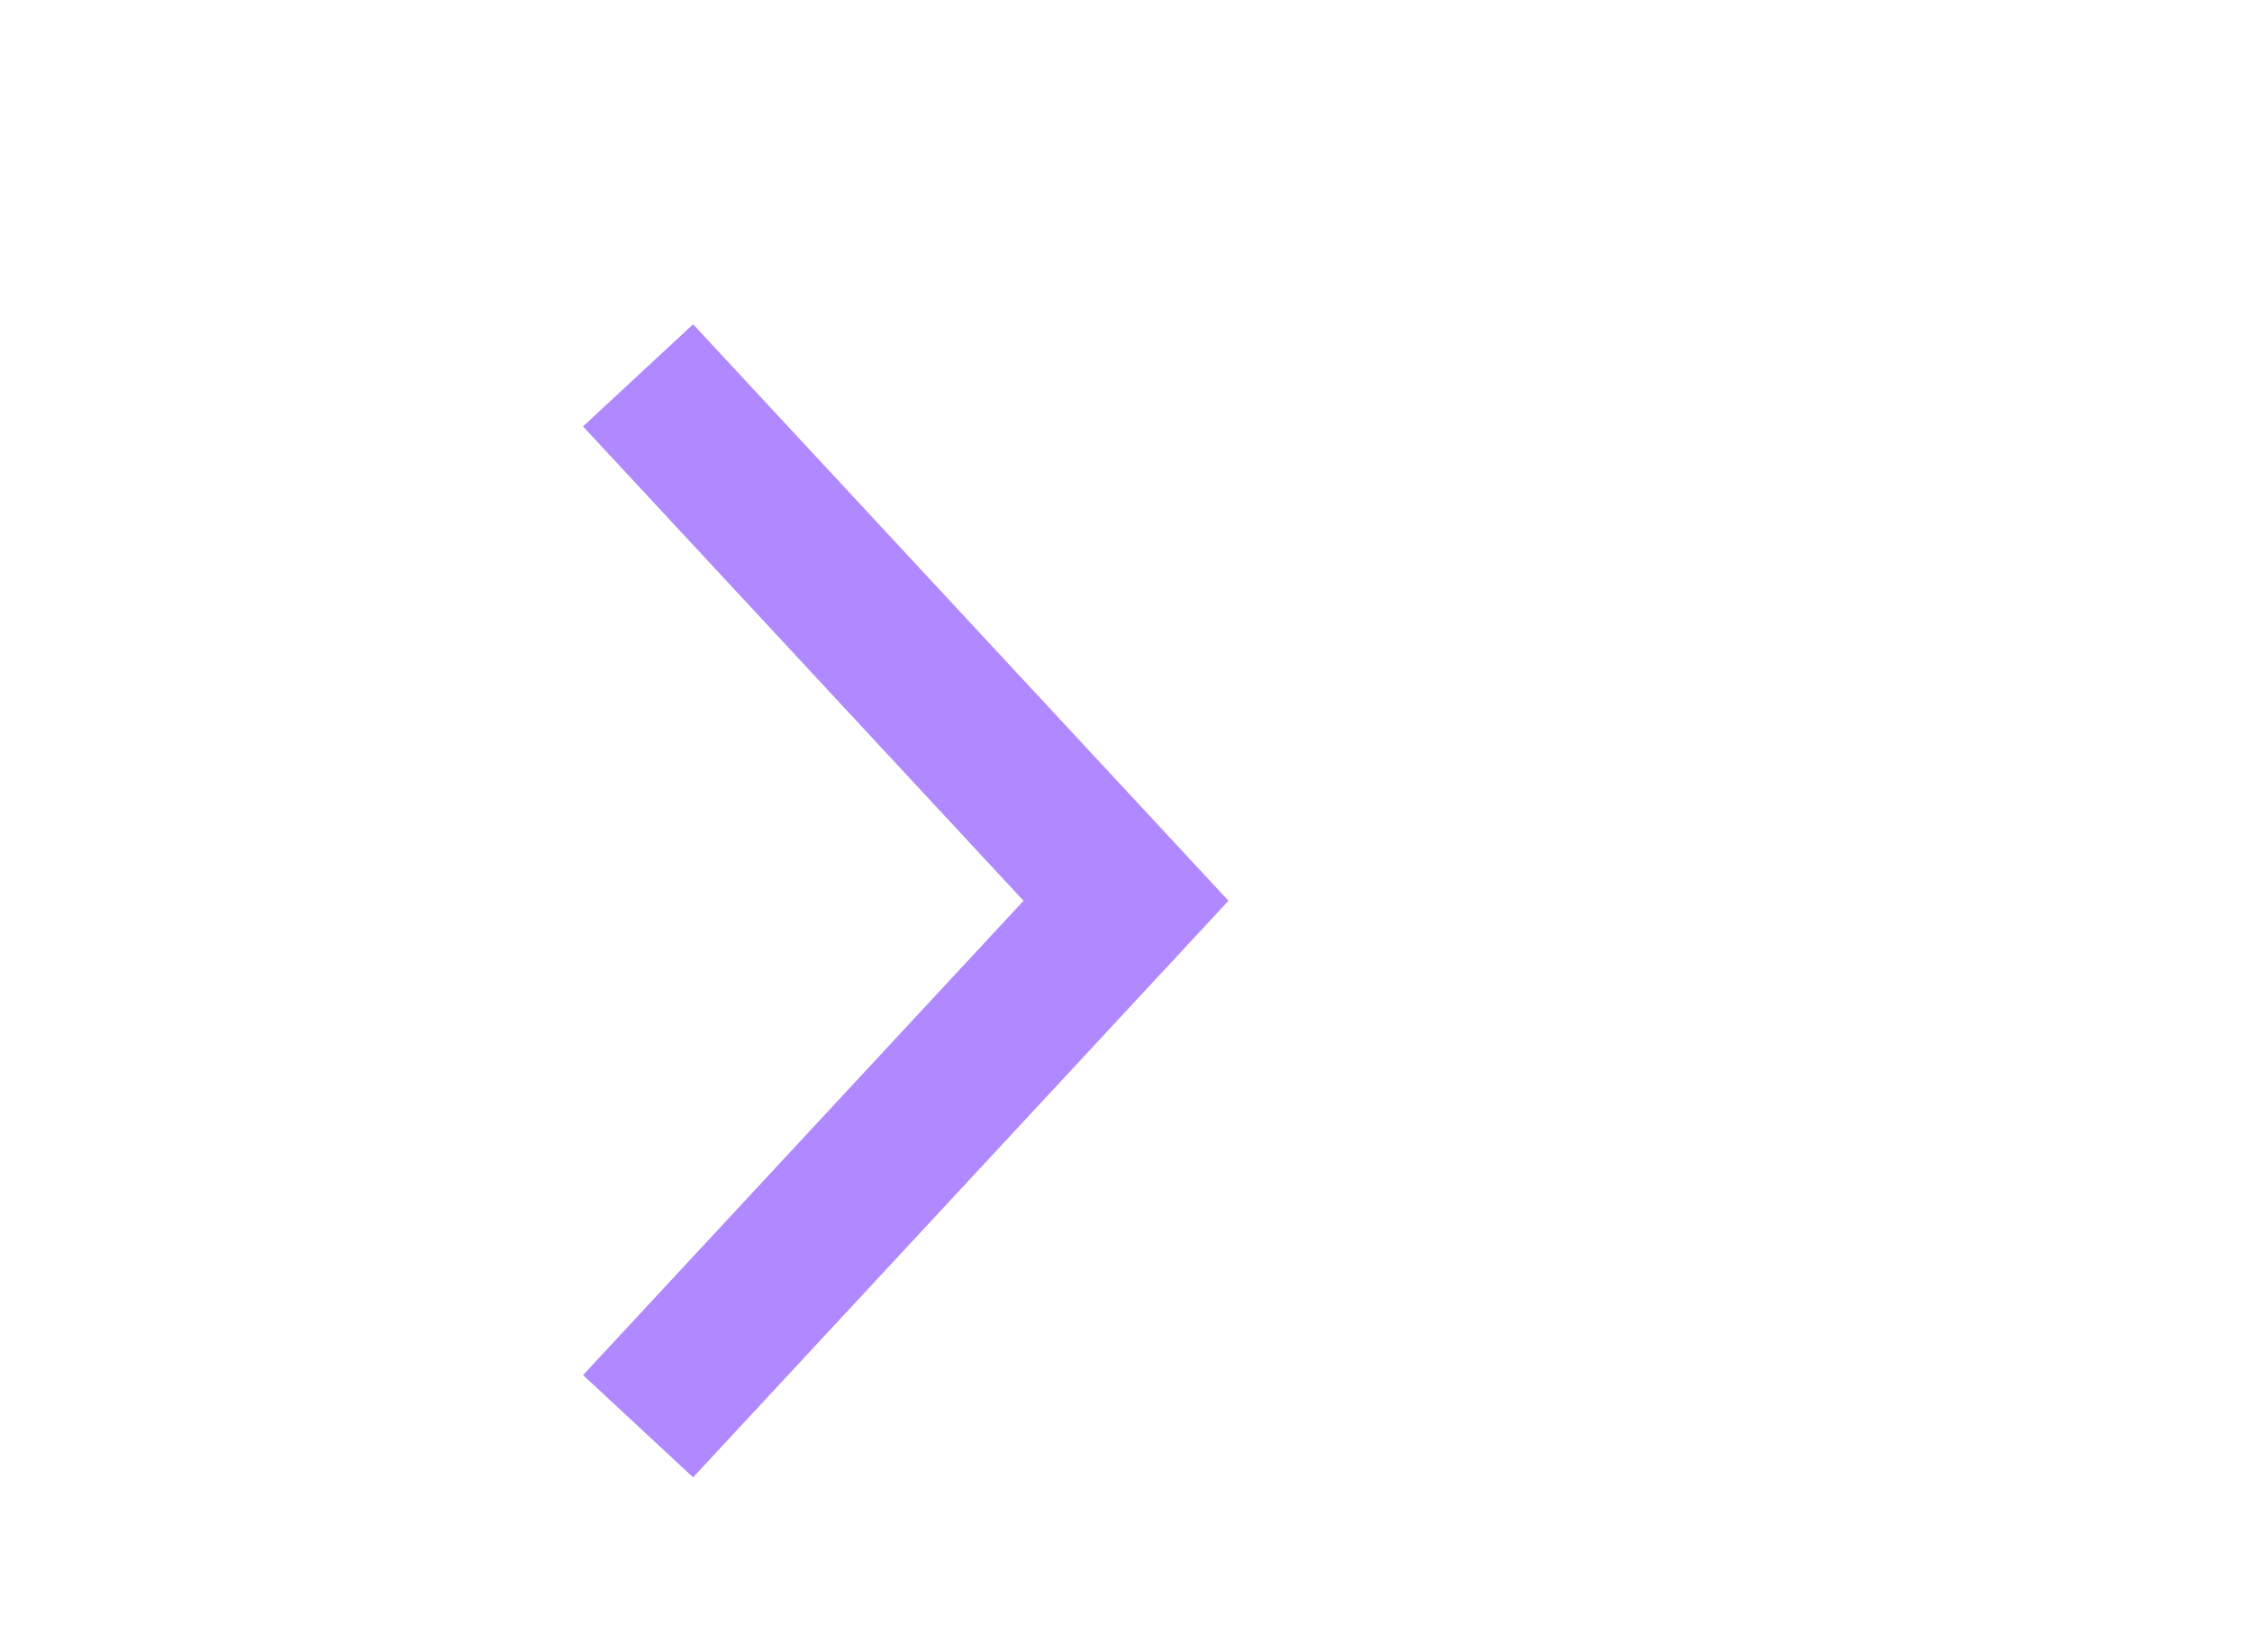
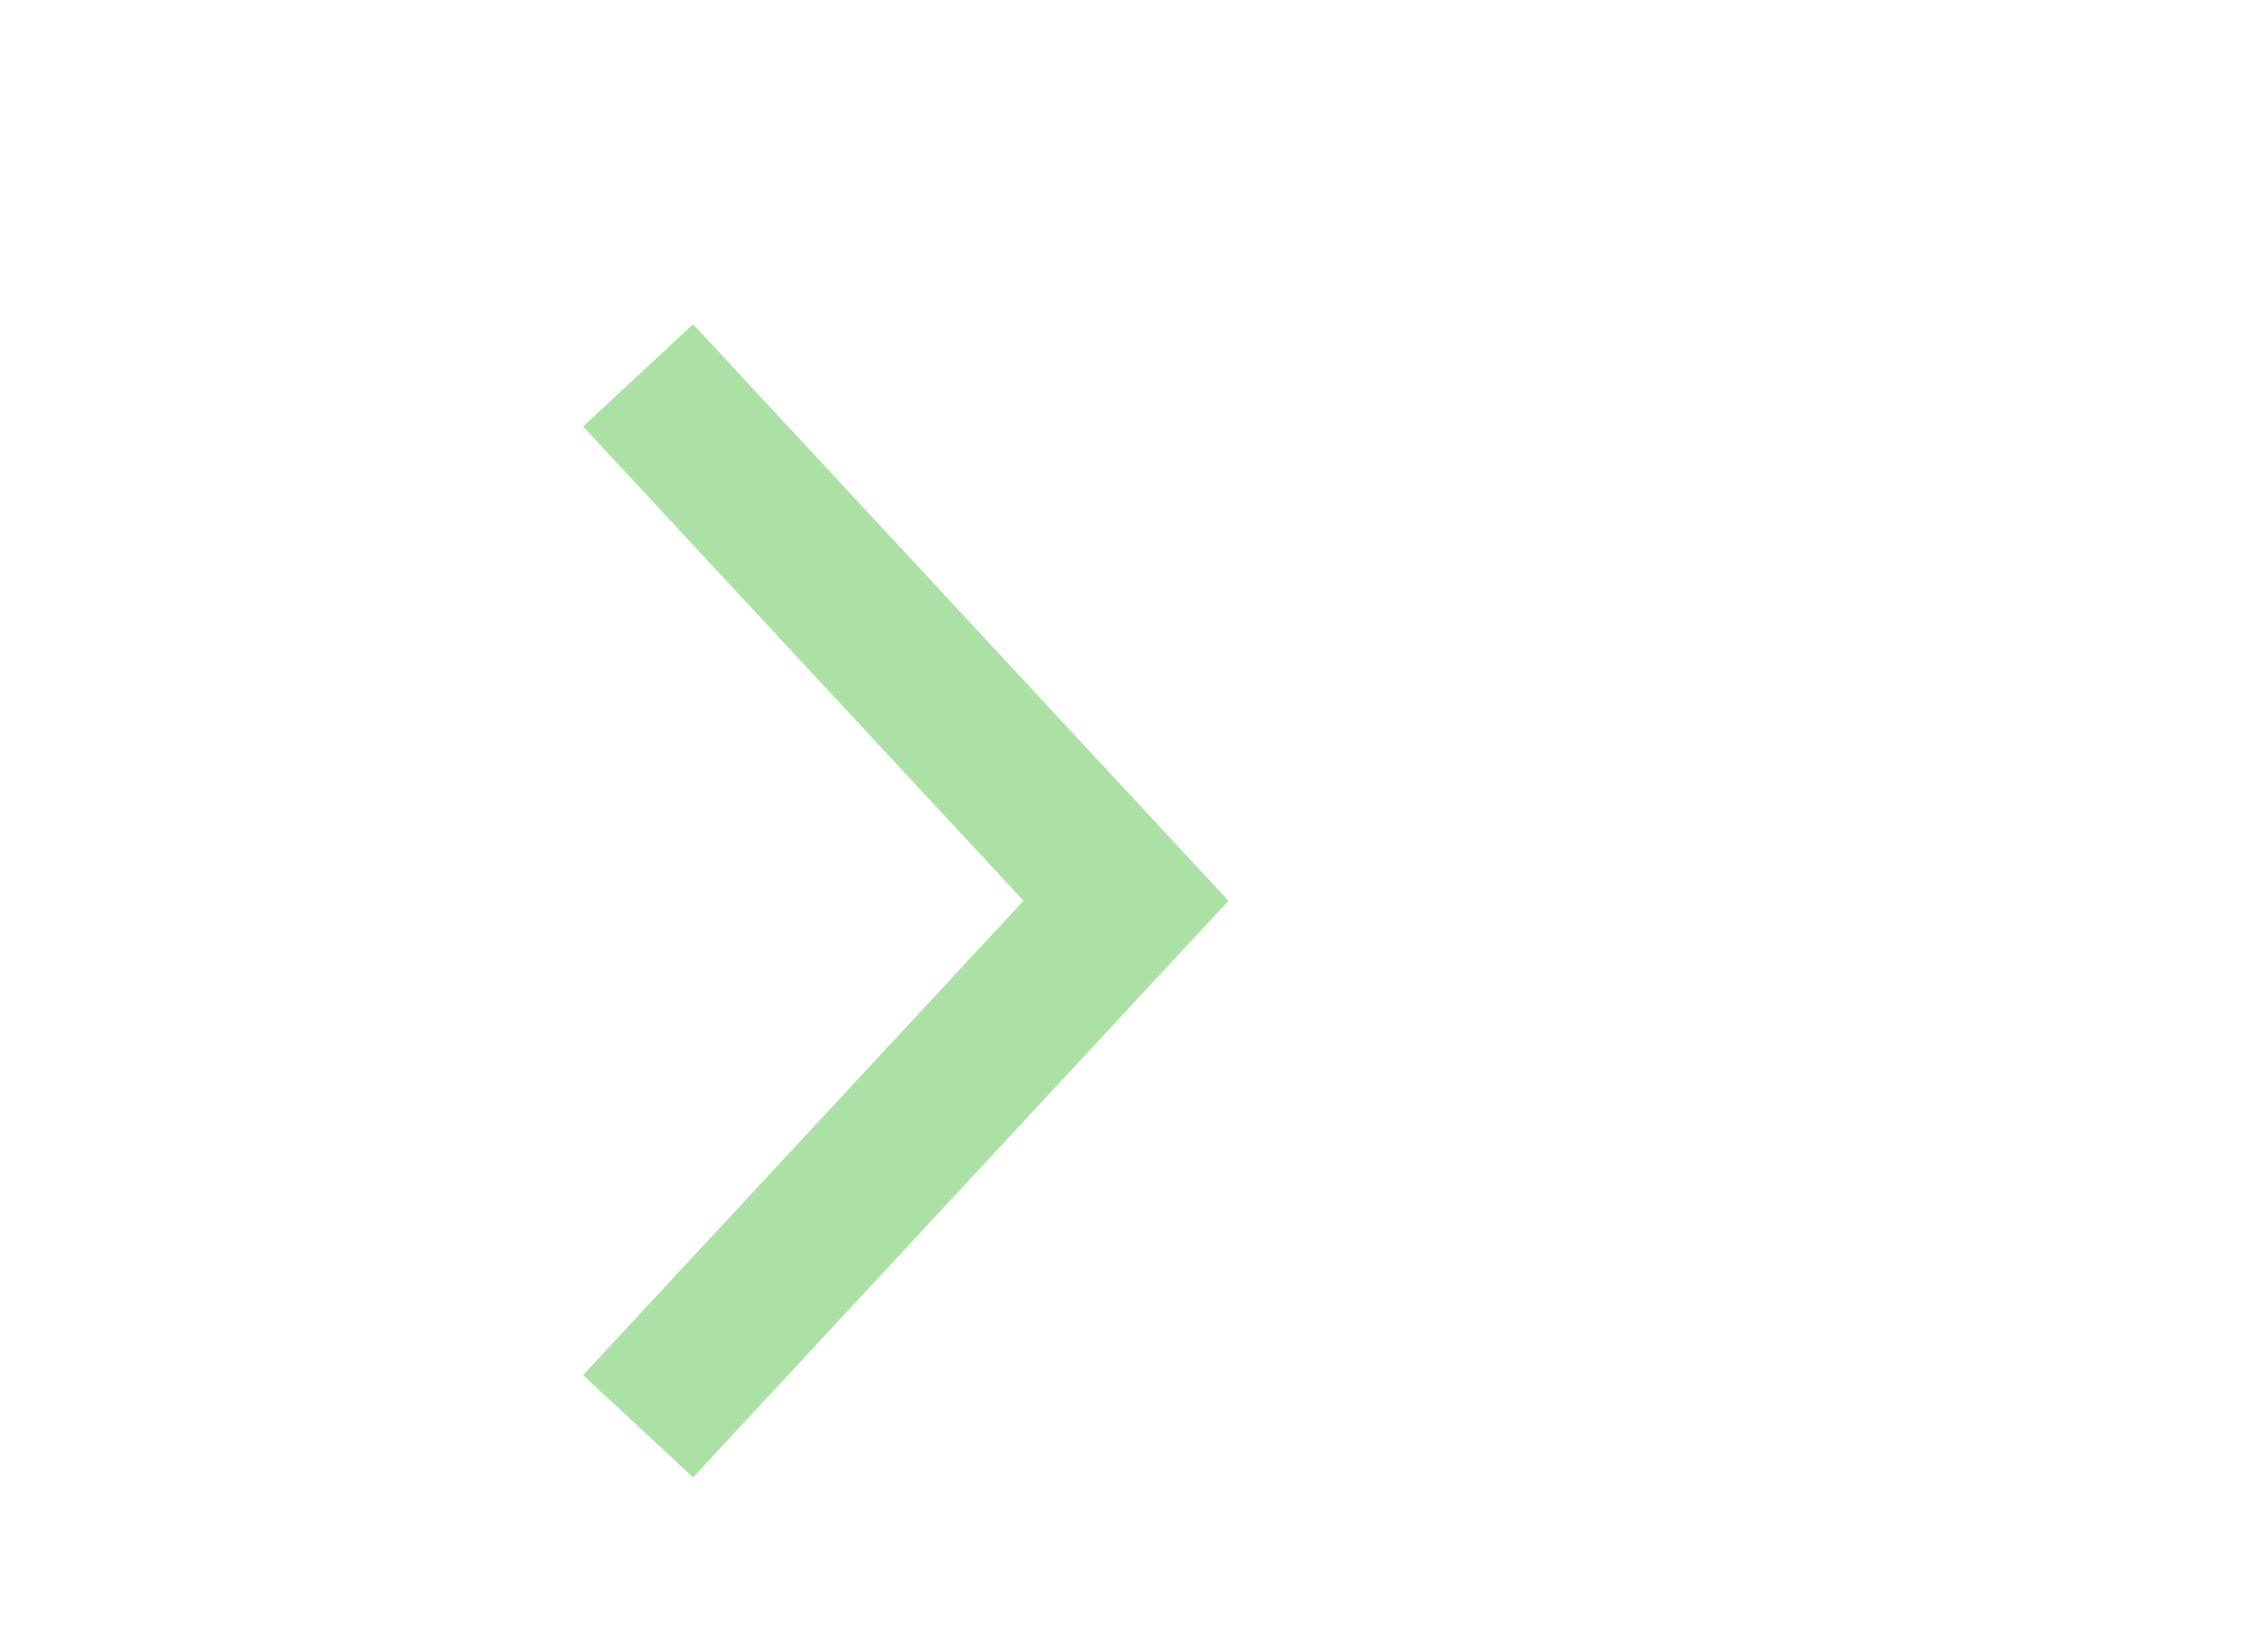
- <svg xmlns="http://www.w3.org/2000/svg" width="30px" height="22px" viewBox="0 0 30 22">
-   <defs>
-     <style type="text/css">
-             .cls-1{fill:#b088ff}.cls-2{fill:none}
-         </style>
+ <svg xmlns="http://www.w3.org/2000/svg" width="30px" height="22px" viewBox="0 0 30 22" version="1.1" id="svg10">
+   <defs id="defs4">
+     <style type="text/css" id="style2">
+ .cls-1 {
+   fill:#ace1a5;
+ }
+ .cls-2 {
+   fill:none;
+ }
+ </style>
  </defs>
  <g id="ic_chevron_right" transform="rotate(-90 12 12)">
    <g id="Group_8822" data-name="Group 8822">
      <path id="Path_18879" d="M12 16.365L4.319 9.233l1.362-1.466L12 13.635l6.319-5.868 1.361 1.466z" class="cls-1" data-name="Path 18879" />
    </g>
    <path id="Rectangle_4407" d="M0 0h24v24H0z" class="cls-2" data-name="Rectangle 4407" />
  </g>
</svg>
